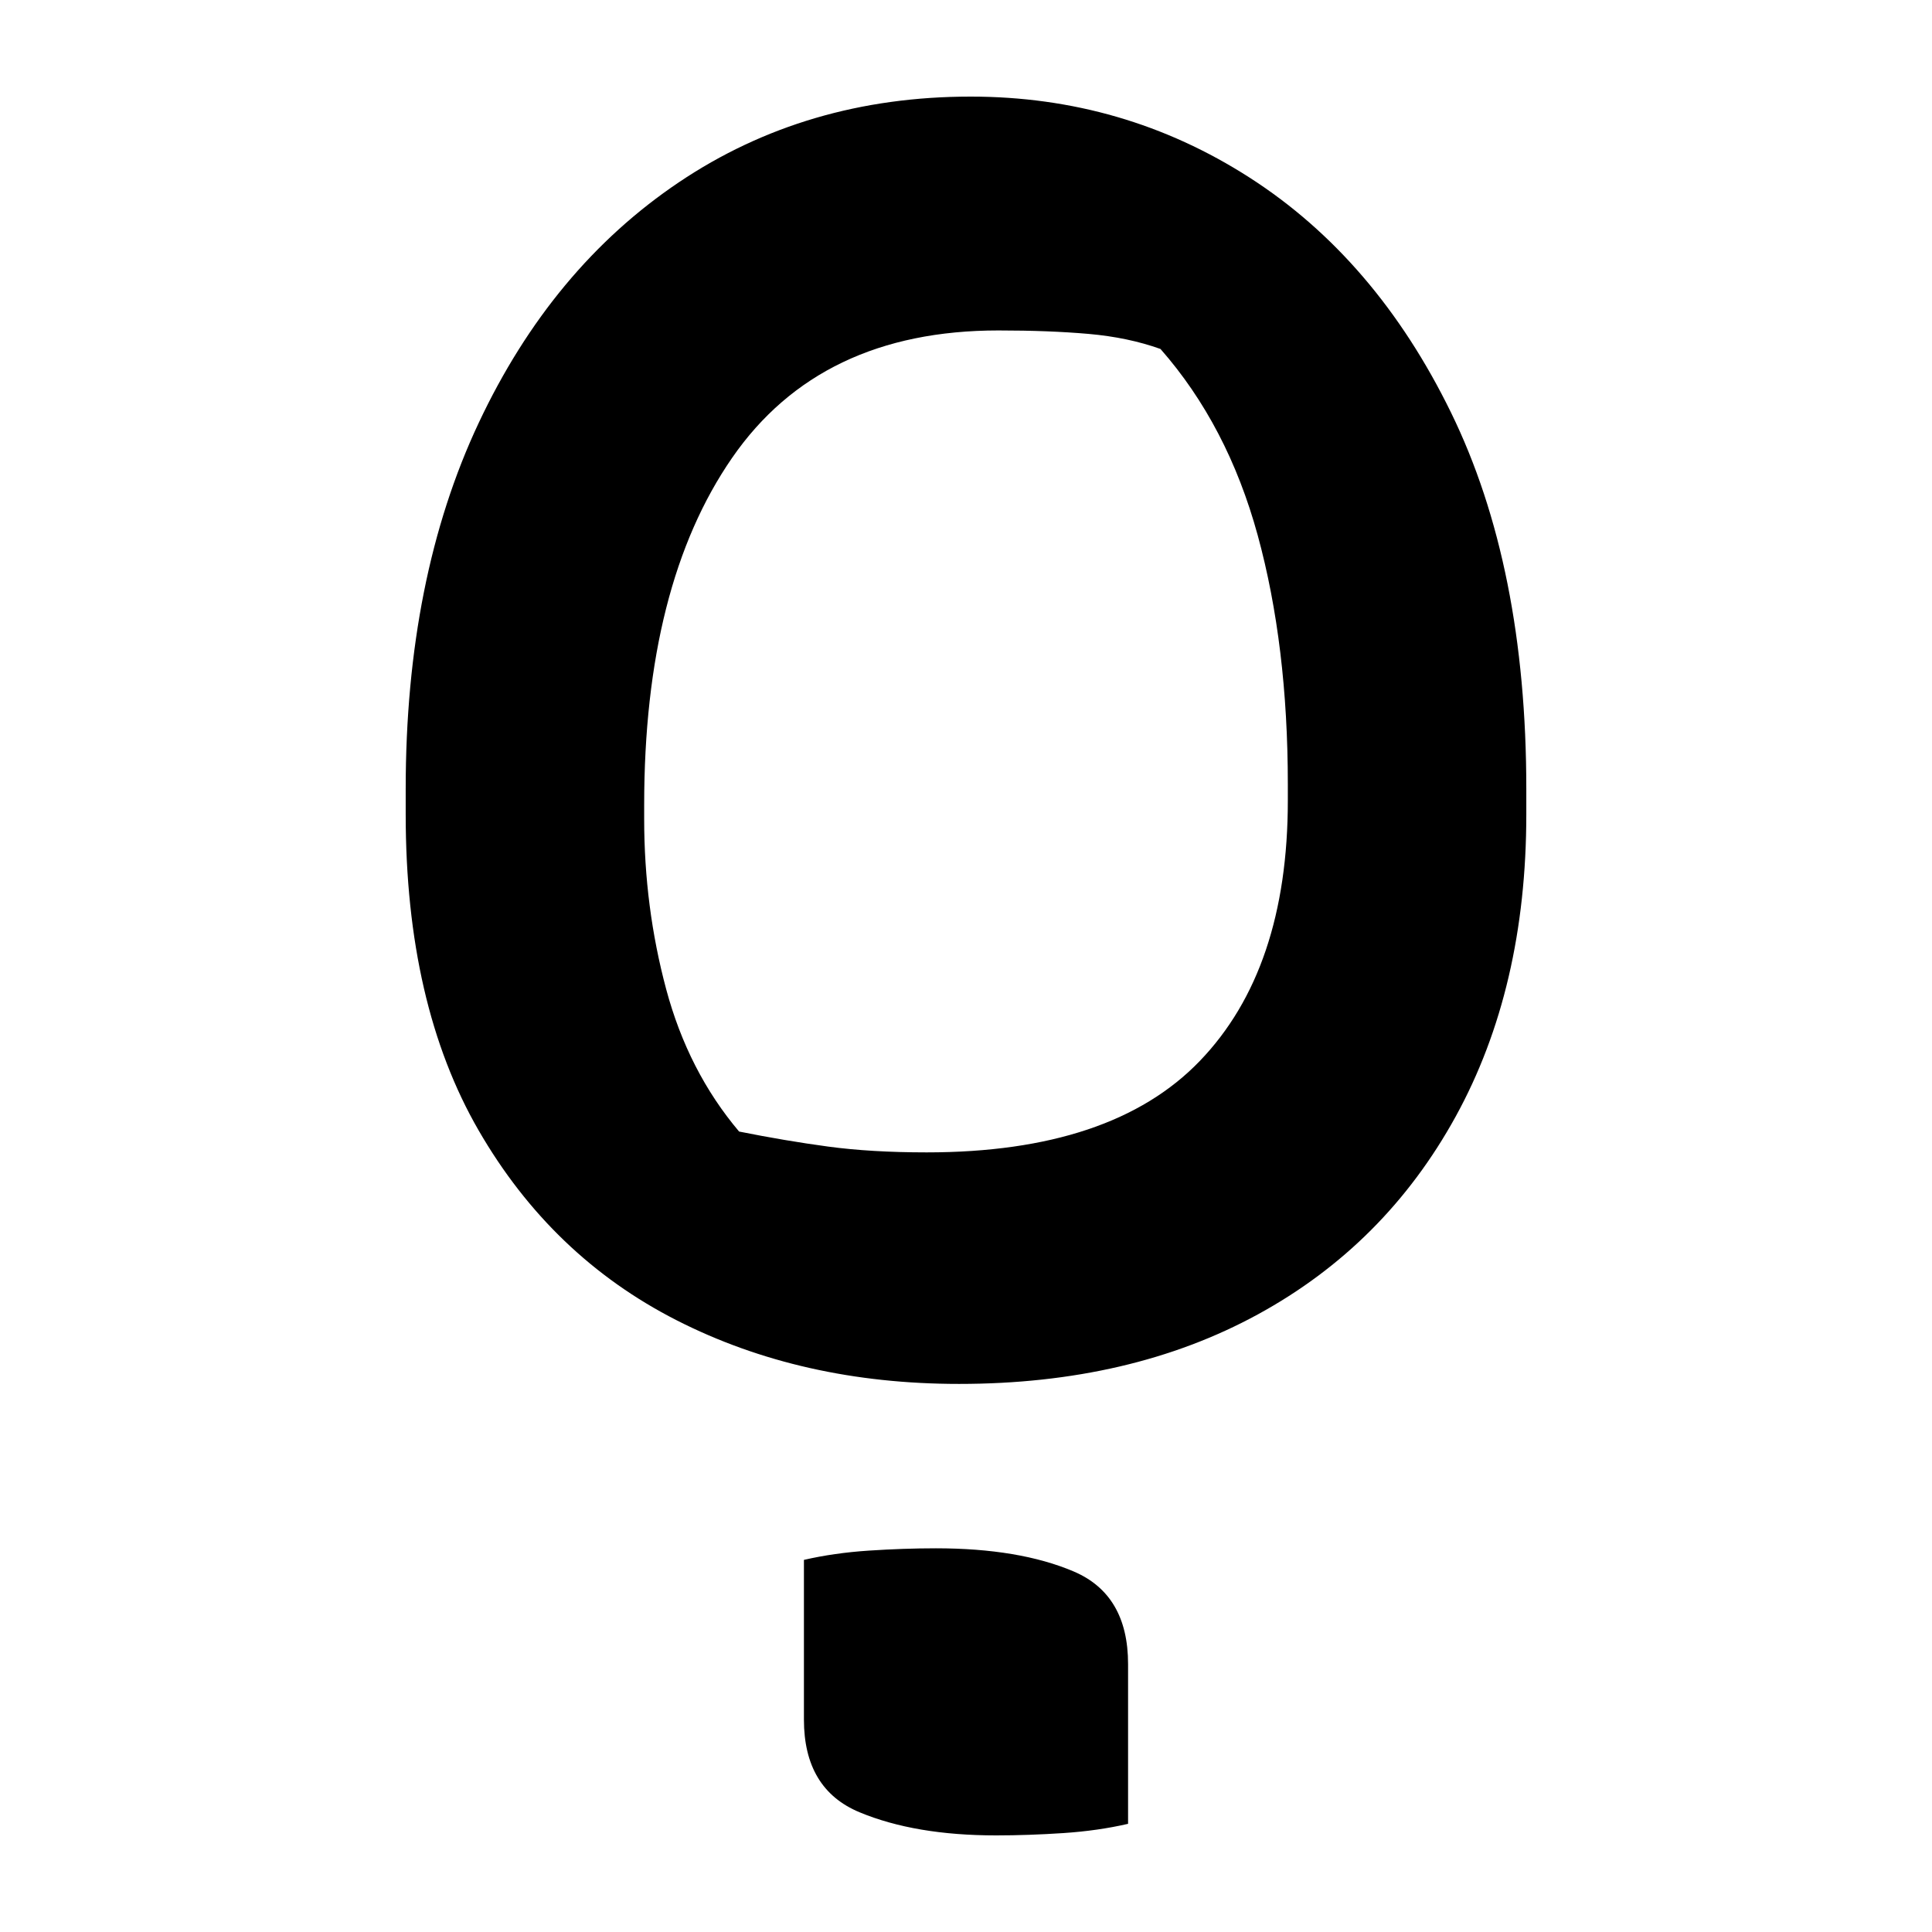
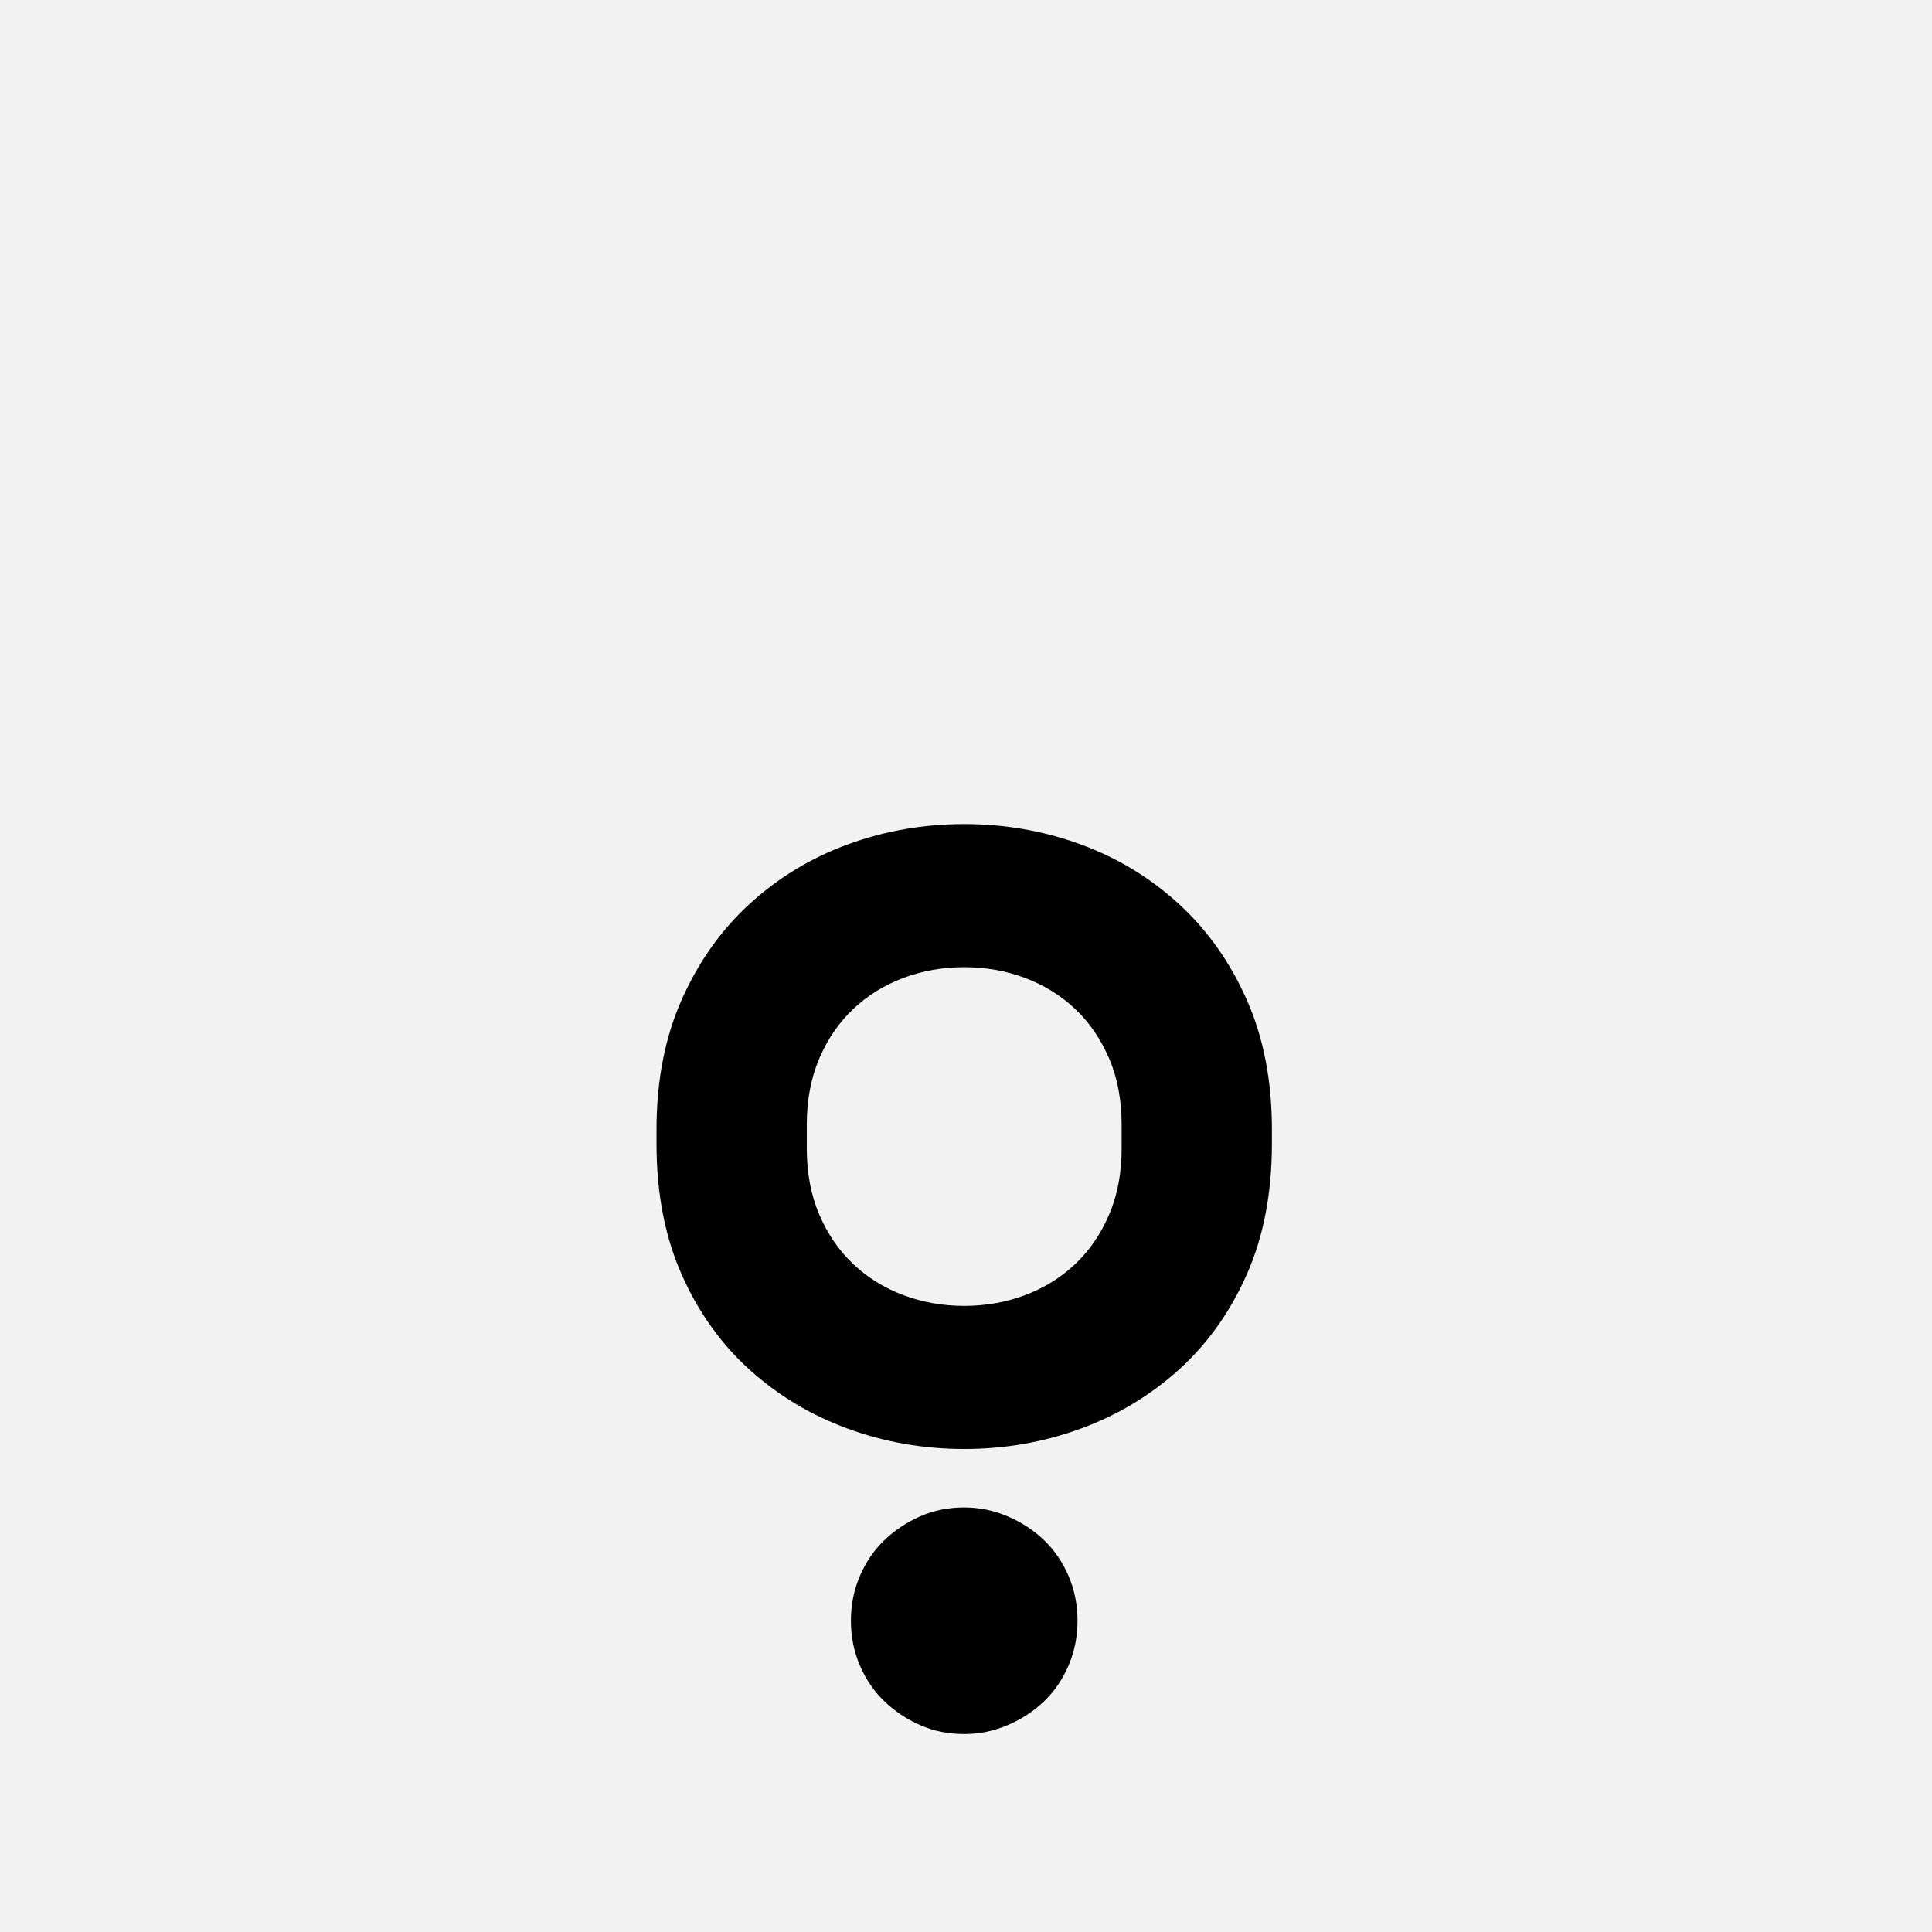
<svg xmlns="http://www.w3.org/2000/svg" width="1000" height="1000" viewBox="0 0 1000 1000" version="1.1">
-   <path d="M151,272.5 c22.0,0,42.08,-5.83,60.25,-17.5 c18.17,-11.67,32.67,-28.58,43.5,-50.75 c10.83,-22.17,16.25,-49.25,16.25,-81.25 l0,-5.5 c0,-25.0,-5.08,-46.75,-15.25,-65.25 c-10.17,-18.5,-24.42,-32.75,-42.75,-42.75 c-18.33,-10.0,-39.83,-15,-64.5,-15 c-22.67,0,-43.0,4.58,-61,13.75 c-18.0,9.17,-32.25,22.83,-42.75,41 c-10.5,18.17,-15.75,40.92,-15.75,68.25 l0,5.5 c0,30.33,5.25,56.67,15.75,79 c10.5,22.33,24.92,39.67,43.25,52 c18.33,12.33,39.33,18.5,63,18.5 Z M157,222 c-25.67,0,-44.83,-9.17,-57.5,-27.5 c-12.67,-18.33,-19,-43.33,-19,-75 l0,-3 c0,-12.67,1.58,-24.92,4.75,-36.75 c3.17,-11.83,8.42,-22.08,15.75,-30.75 c6.67,-1.33,13.08,-2.42,19.25,-3.25 c6.17,-0.83,13.25,-1.25,21.25,-1.25 c26.67,0,46.33,6.58,59,19.75 c12.67,13.17,19,31.92,19,56.25 l0,3.5 c0,20.0,-2.17,37.92,-6.5,53.75 c-4.33,15.83,-11.33,29.25,-21,40.25 c-4.67,1.67,-9.83,2.75,-15.5,3.25 c-5.67,0.5,-12.17,0.75,-19.5,0.75 Z M115,-43.5 c4.33,1.0,9.0,1.67,14,2 c5.0,0.33,9.83,0.5,14.5,0.5 c12.0,0,21.92,-1.67,29.75,-5 c7.83,-3.33,11.75,-10.0,11.75,-20 l0,-34.5 c-4.33,-1.0,-9.0,-1.67,-14,-2 c-5.0,-0.33,-9.83,-0.5,-14.5,-0.5 c-11.67,0,-21.5,1.67,-29.5,5 c-8.0,3.33,-12,10.0,-12,20 Z M115,-43.5" fill="rgb(0,0,0)" transform="matrix(2.396804,0.0,0.0,-2.396804,140.4794,703.1292)" />
+   <path d="M0,0 l1000,0 l0,1000 l-1000,0 Z M0,0" fill="rgb(242,242,242)" transform="matrix(1,0,0,-1,0,1000)" />
+   <path d="M564,242 c0,-41.33,-7,-77.83,-21,-109.5 c-14,-31.67,-33,-58.33,-57,-80 c-24,-21.67,-51.5,-38.17,-82.5,-49.5 c-31,-11.33,-63.5,-17,-97.5,-17 c-34,0,-66.5,5.67,-97.5,17 c-31,11.33,-58.5,27.83,-82.5,49.5 c-24,21.67,-43,48.33,-57,80 c-14,31.67,-21,68.17,-21,109.5 l0,12 c0,40.67,7,76.83,21,108.5 c14,31.67,33,58.5,57,80.5 c24,22,51.5,38.67,82.5,50 c31,11.33,63.5,17,97.5,17 c34,0,66.5,-5.67,97.5,-17 c31,-11.33,58.5,-28,82.5,-50 c24,-22,43,-48.83,57,-80.5 c14,-31.67,21,-67.83,21,-108.5 Z M306,106 c18,0,35,3,51,9 c16,6,30,14.67,42,26 c12,11.33,21.5,25.17,28.5,41.5 c7,16.33,10.5,34.83,10.5,55.5 l0,20 c0,20.67,-3.5,39.17,-10.5,55.5 c-7,16.33,-16.5,30.17,-28.5,41.5 c-12,11.33,-26,20,-42,26 c-16,6,-33,9,-51,9 c-18,0,-35,-3,-51,-9 c-16,-6,-30,-14.67,-42,-26 c-12,-11.33,-21.5,-25.17,-28.5,-41.5 c-7,-16.33,-10.5,-34.83,-10.5,-55.5 l0,-20 c0,-20.67,3.5,-39.17,10.5,-55.5 c7,-16.33,16.5,-30.17,28.5,-41.5 c12,-11.33,26,-20,42,-26 c16,-6,33,-9,51,-9 Z M401,-158 c0,-13.33,-2.5,-25.83,-7.5,-37.5 c-5,-11.67,-11.83,-21.67,-20.5,-30 c-8.67,-8.33,-18.83,-15,-30.5,-20 c-11.67,-5,-23.83,-7.5,-36.5,-7.5 c-13.33,0,-25.67,2.5,-37,7.5 c-11.33,5,-21.33,11.67,-30,20 c-8.67,8.33,-15.5,18.33,-20.5,30 c-5,11.67,-7.5,24.17,-7.5,37.5 c0,13.33,2.5,25.83,7.5,37.5 c5,11.67,11.83,21.67,20.5,30 c8.67,8.33,18.67,15,30,20 c11.33,5,23.67,7.5,37,7.5 c12.67,0,24.83,-2.5,36.5,-7.5 c11.67,-5,21.83,-11.67,30.5,-20 c8.67,-8.33,15.5,-18.33,20.5,-30 c5,-11.67,7.5,-24.17,7.5,-37.5 Z M401,-158" fill="rgb(0,0,0)" transform="matrix(0.617284,0.0,0.0,-0.617284,310.1852,741.358)" />
</svg>
